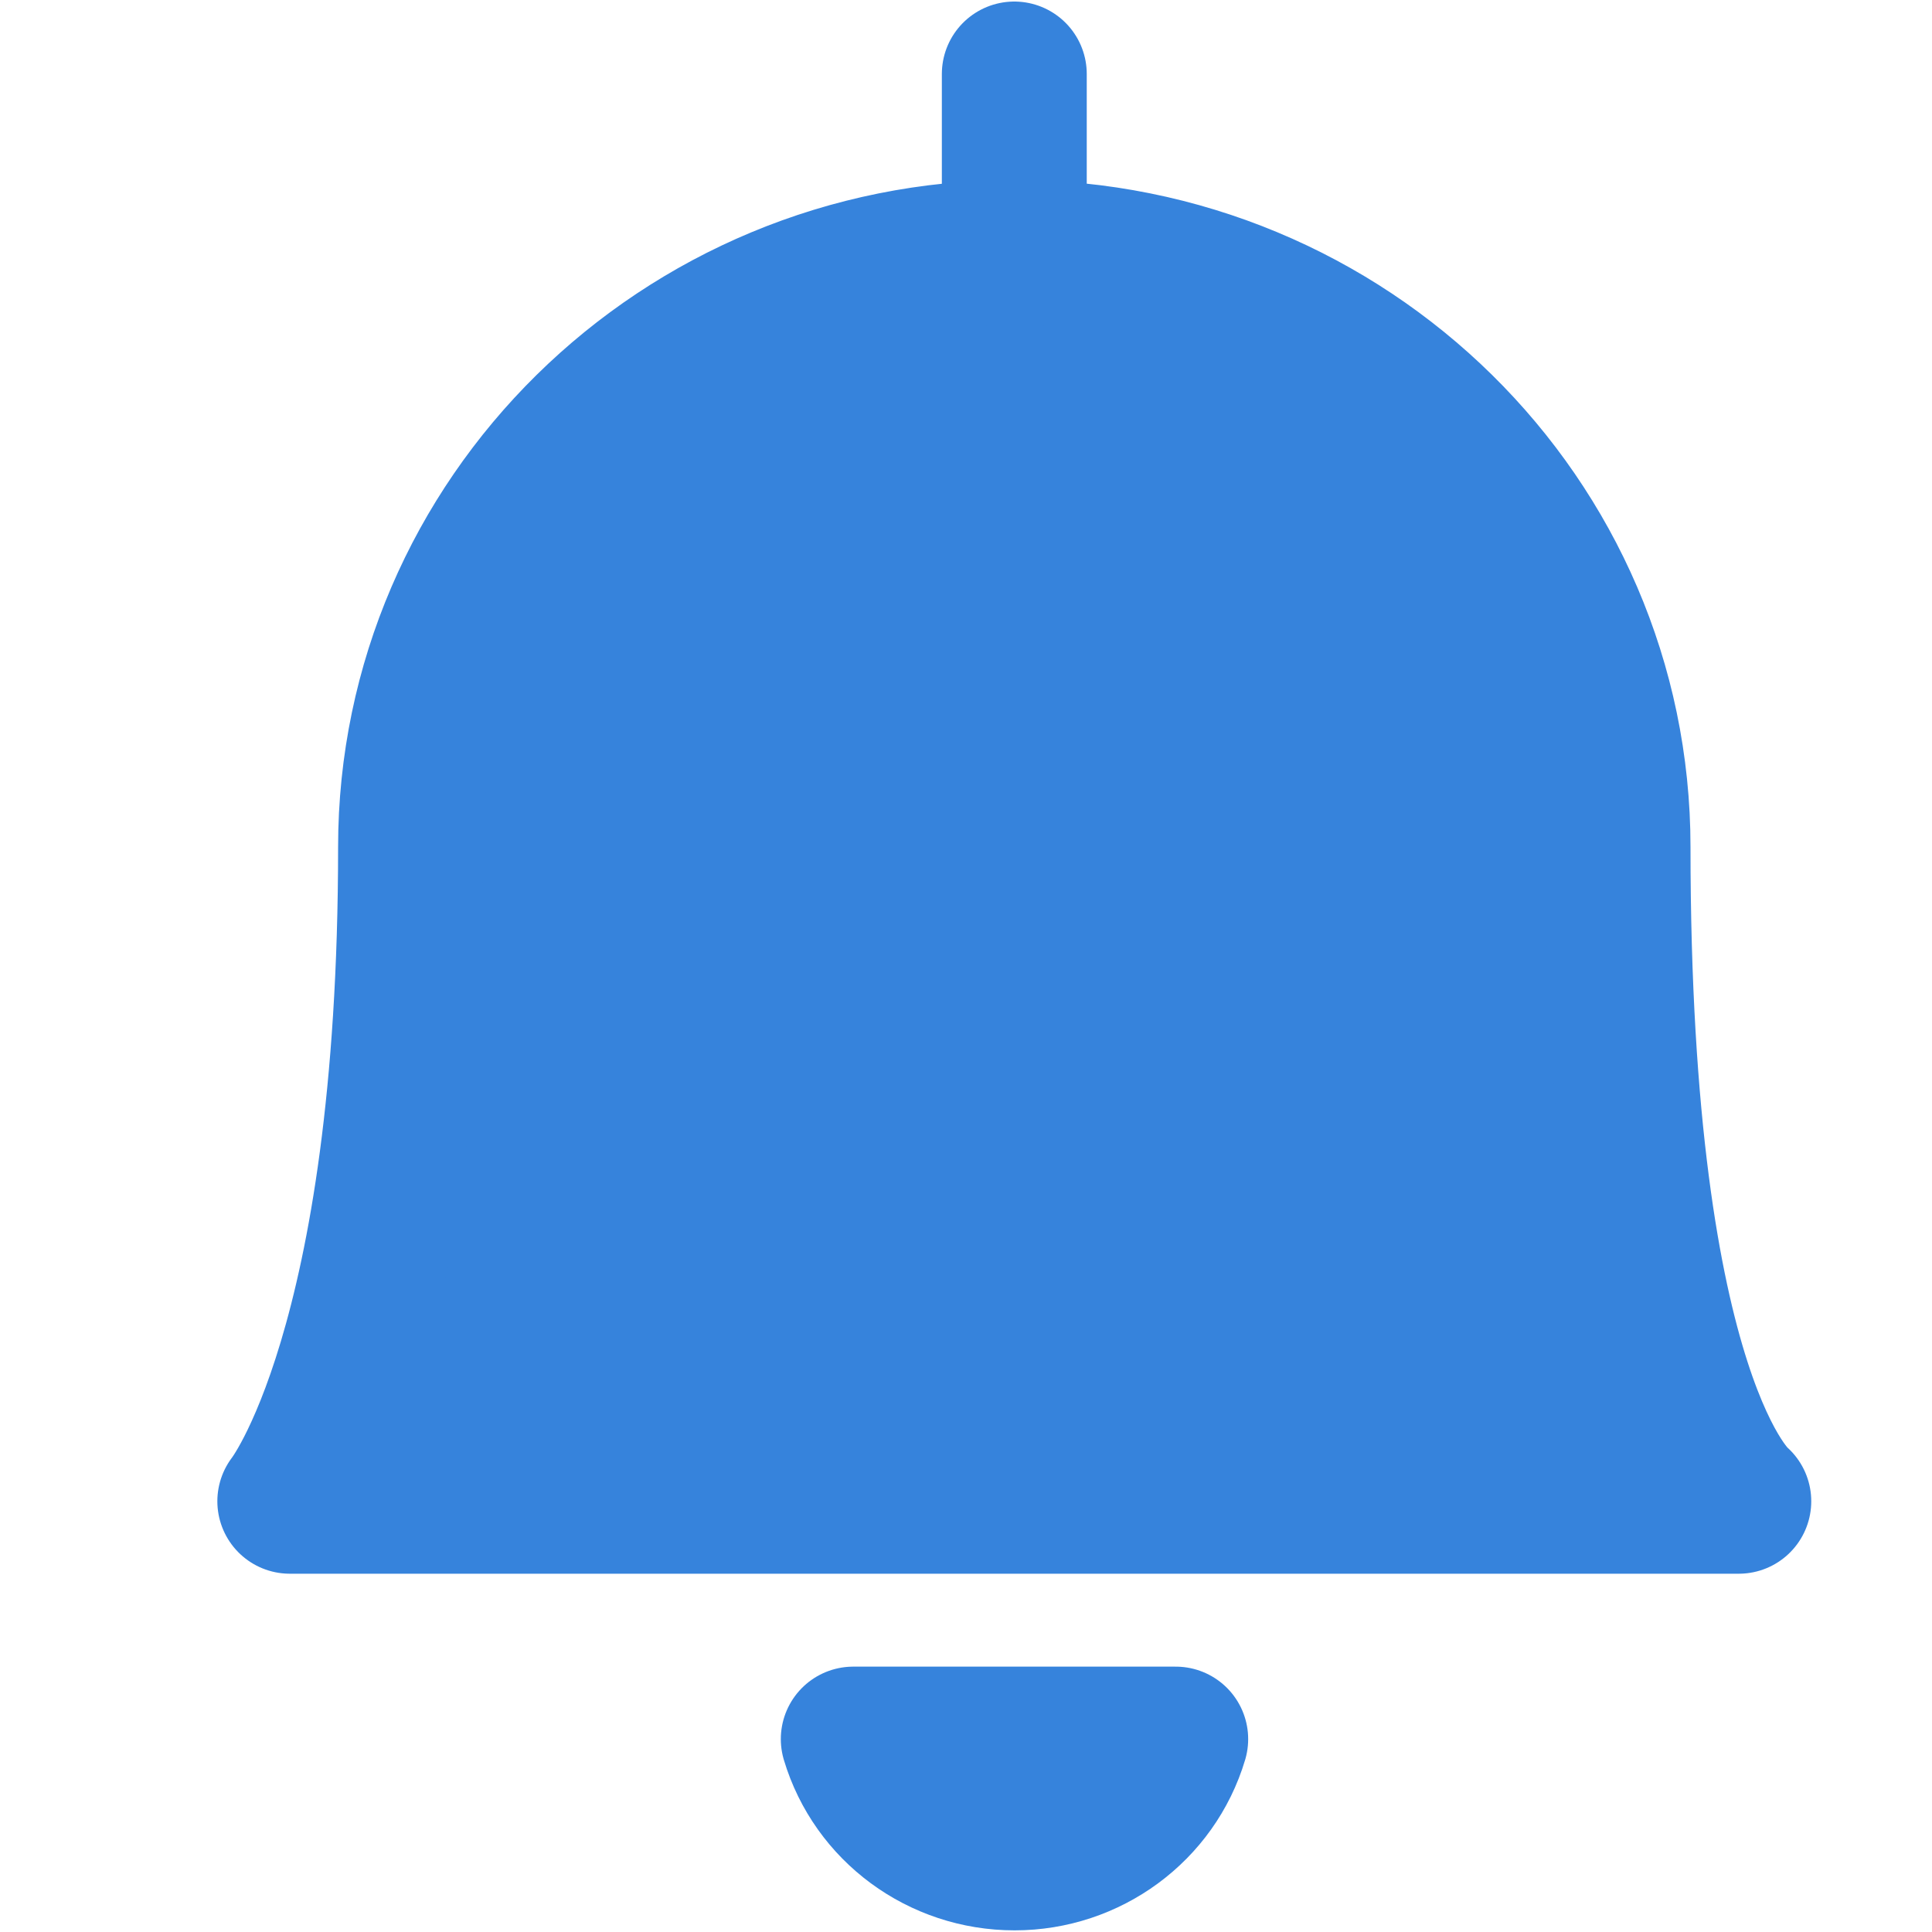
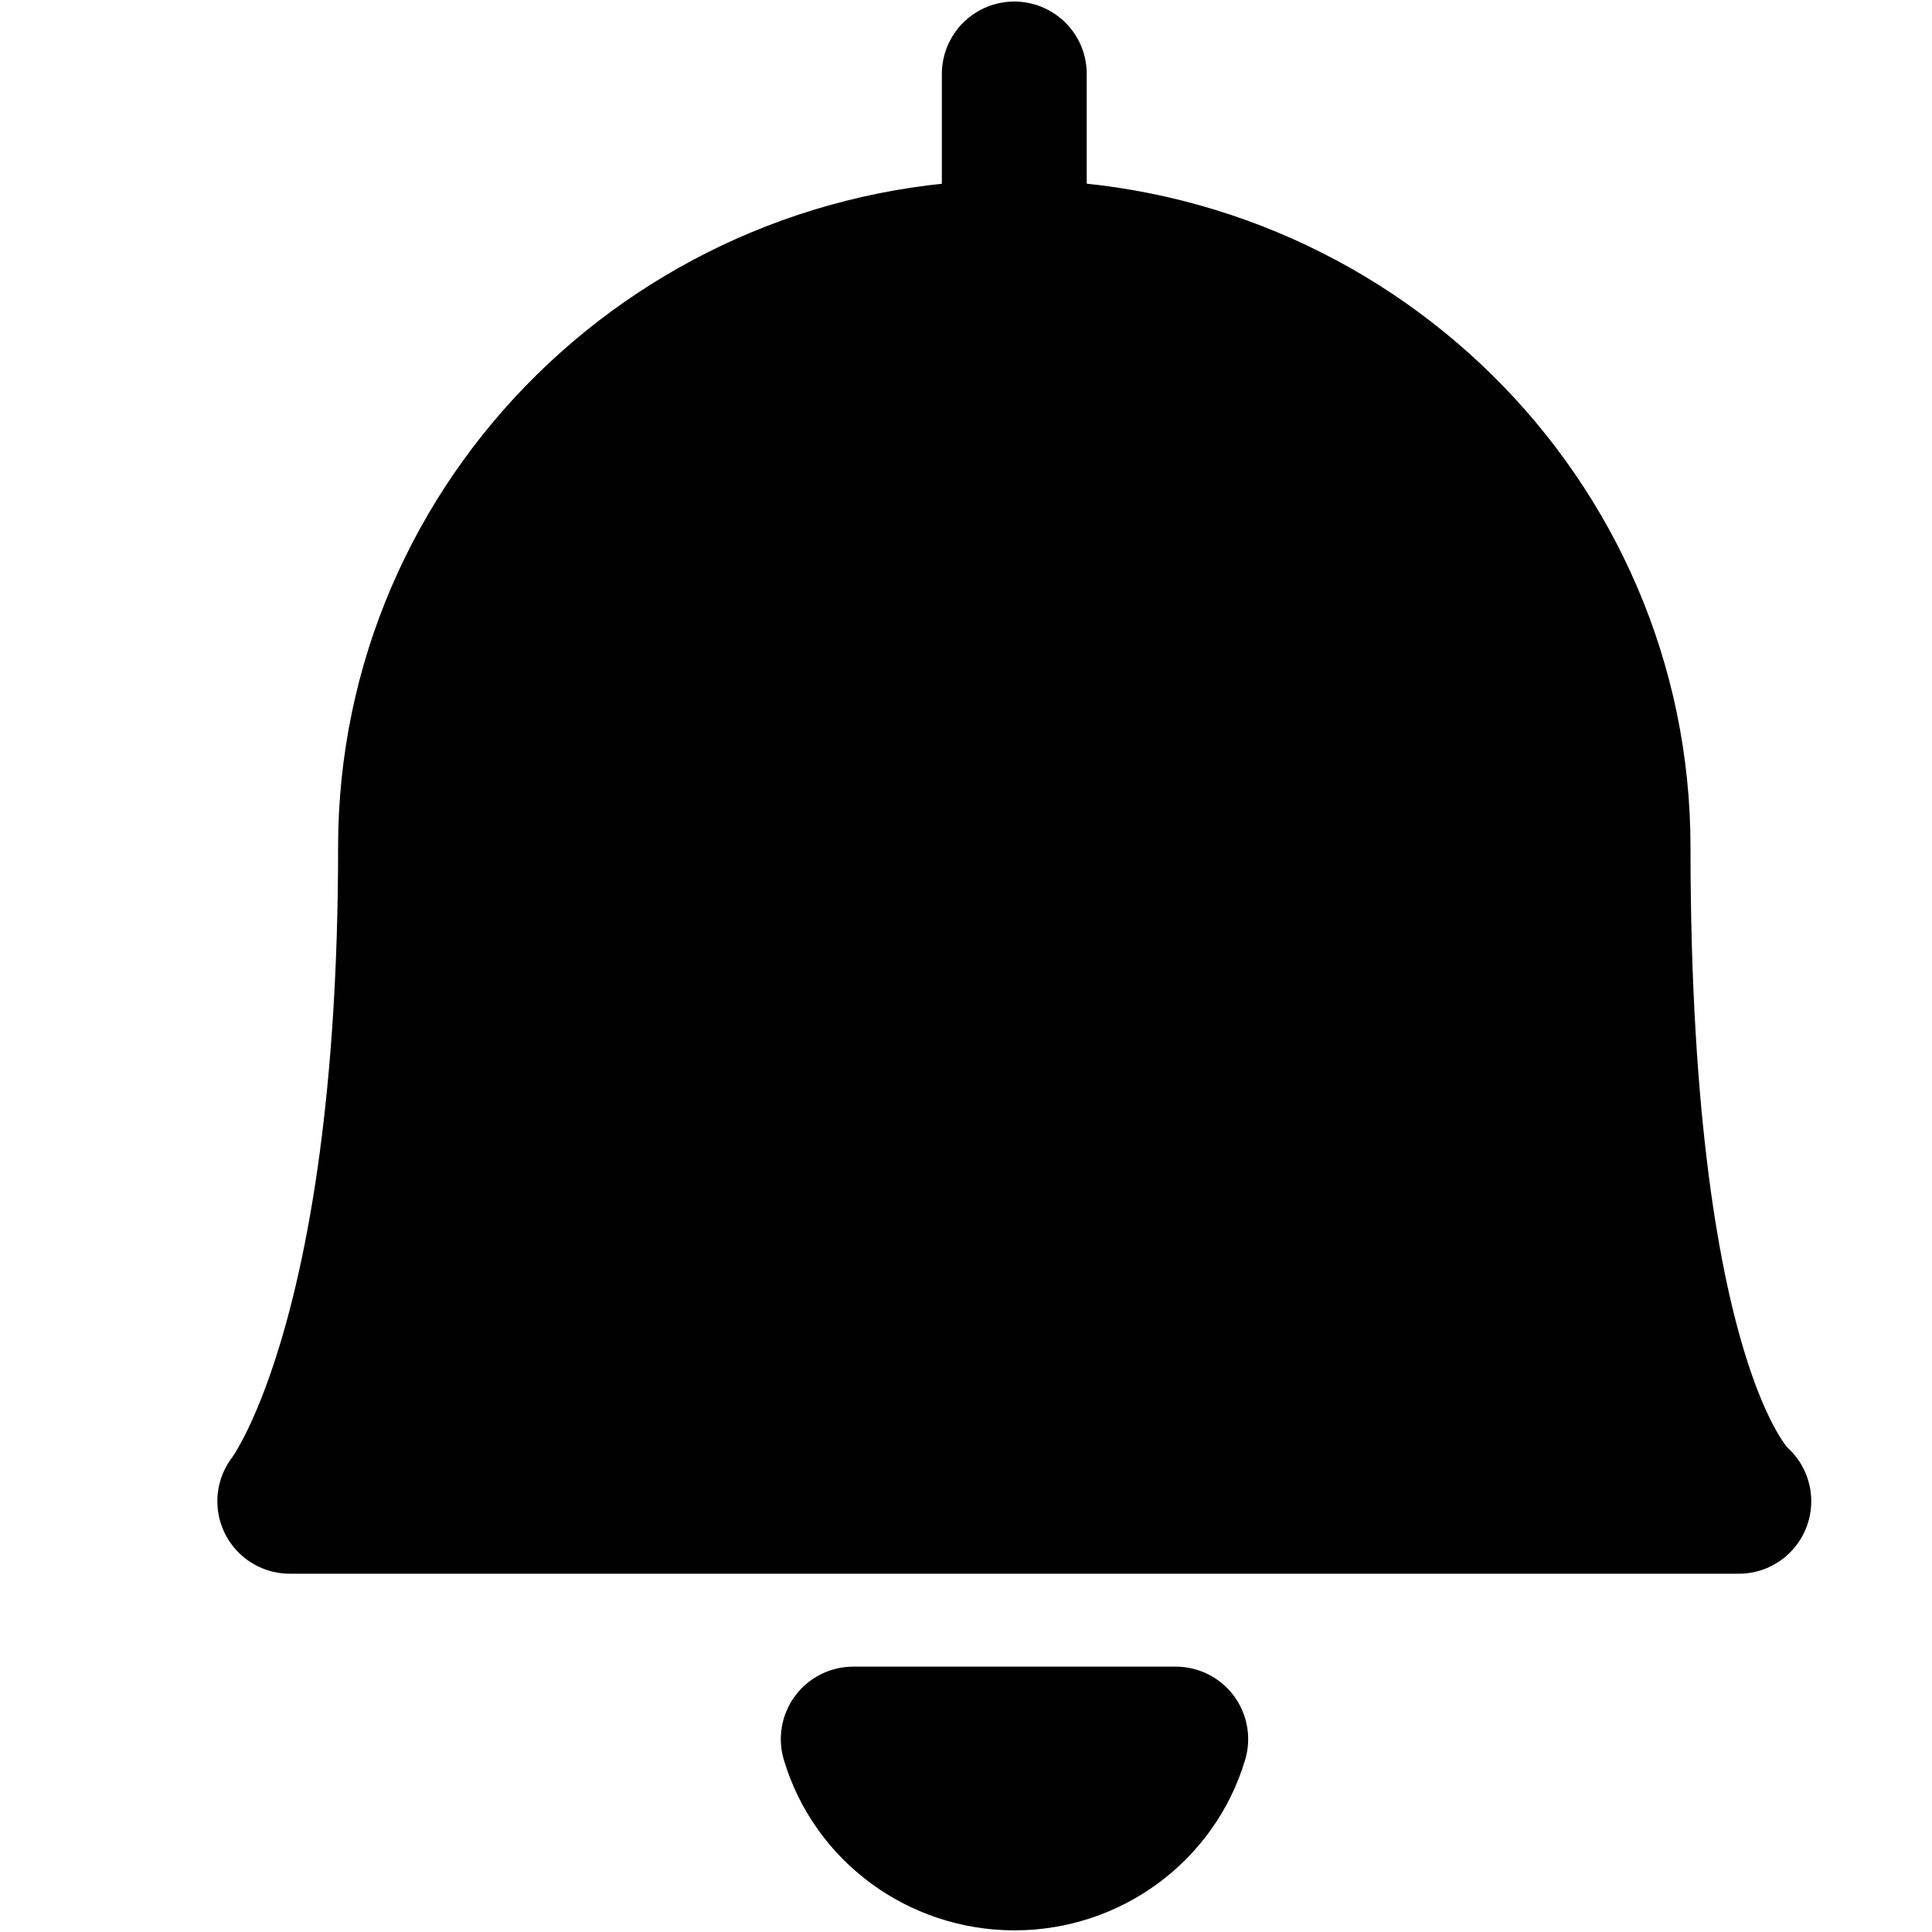
<svg xmlns="http://www.w3.org/2000/svg" width="20" height="20" viewBox="0 0 20 20">
-   <g fill="none" fill-rule="evenodd" stroke="#3683DC" stroke-linecap="round" stroke-linejoin="round" stroke-width="1.5">
+   <g fill="none" fill-rule="evenodd" stroke="currentColor" stroke-linecap="round" stroke-linejoin="round" stroke-width="1.5">
    <path d="M5.833 17.853c.218.73.897 1.23 1.67 1.23.77 0 1.45-.5 1.668-1.23H5.833zM7.5 2.462L7.5.616" transform="translate(3 .15)" />
-     <path fill="#3683DC" d="M7.5 2.462c3.452 0 6.25 2.757 6.25 6.157 0 5.783 1.25 6.772 1.25 6.772H0s1.25-1.573 1.25-6.772c0-3.4 2.798-6.156 6.25-6.156z" transform="translate(3 .15)" />
+     <path fill="currentColor" d="M7.5 2.462c3.452 0 6.25 2.757 6.25 6.157 0 5.783 1.25 6.772 1.25 6.772H0s1.25-1.573 1.25-6.772c0-3.4 2.798-6.156 6.25-6.156z" transform="translate(3 .15)" />
  </g>
</svg>
